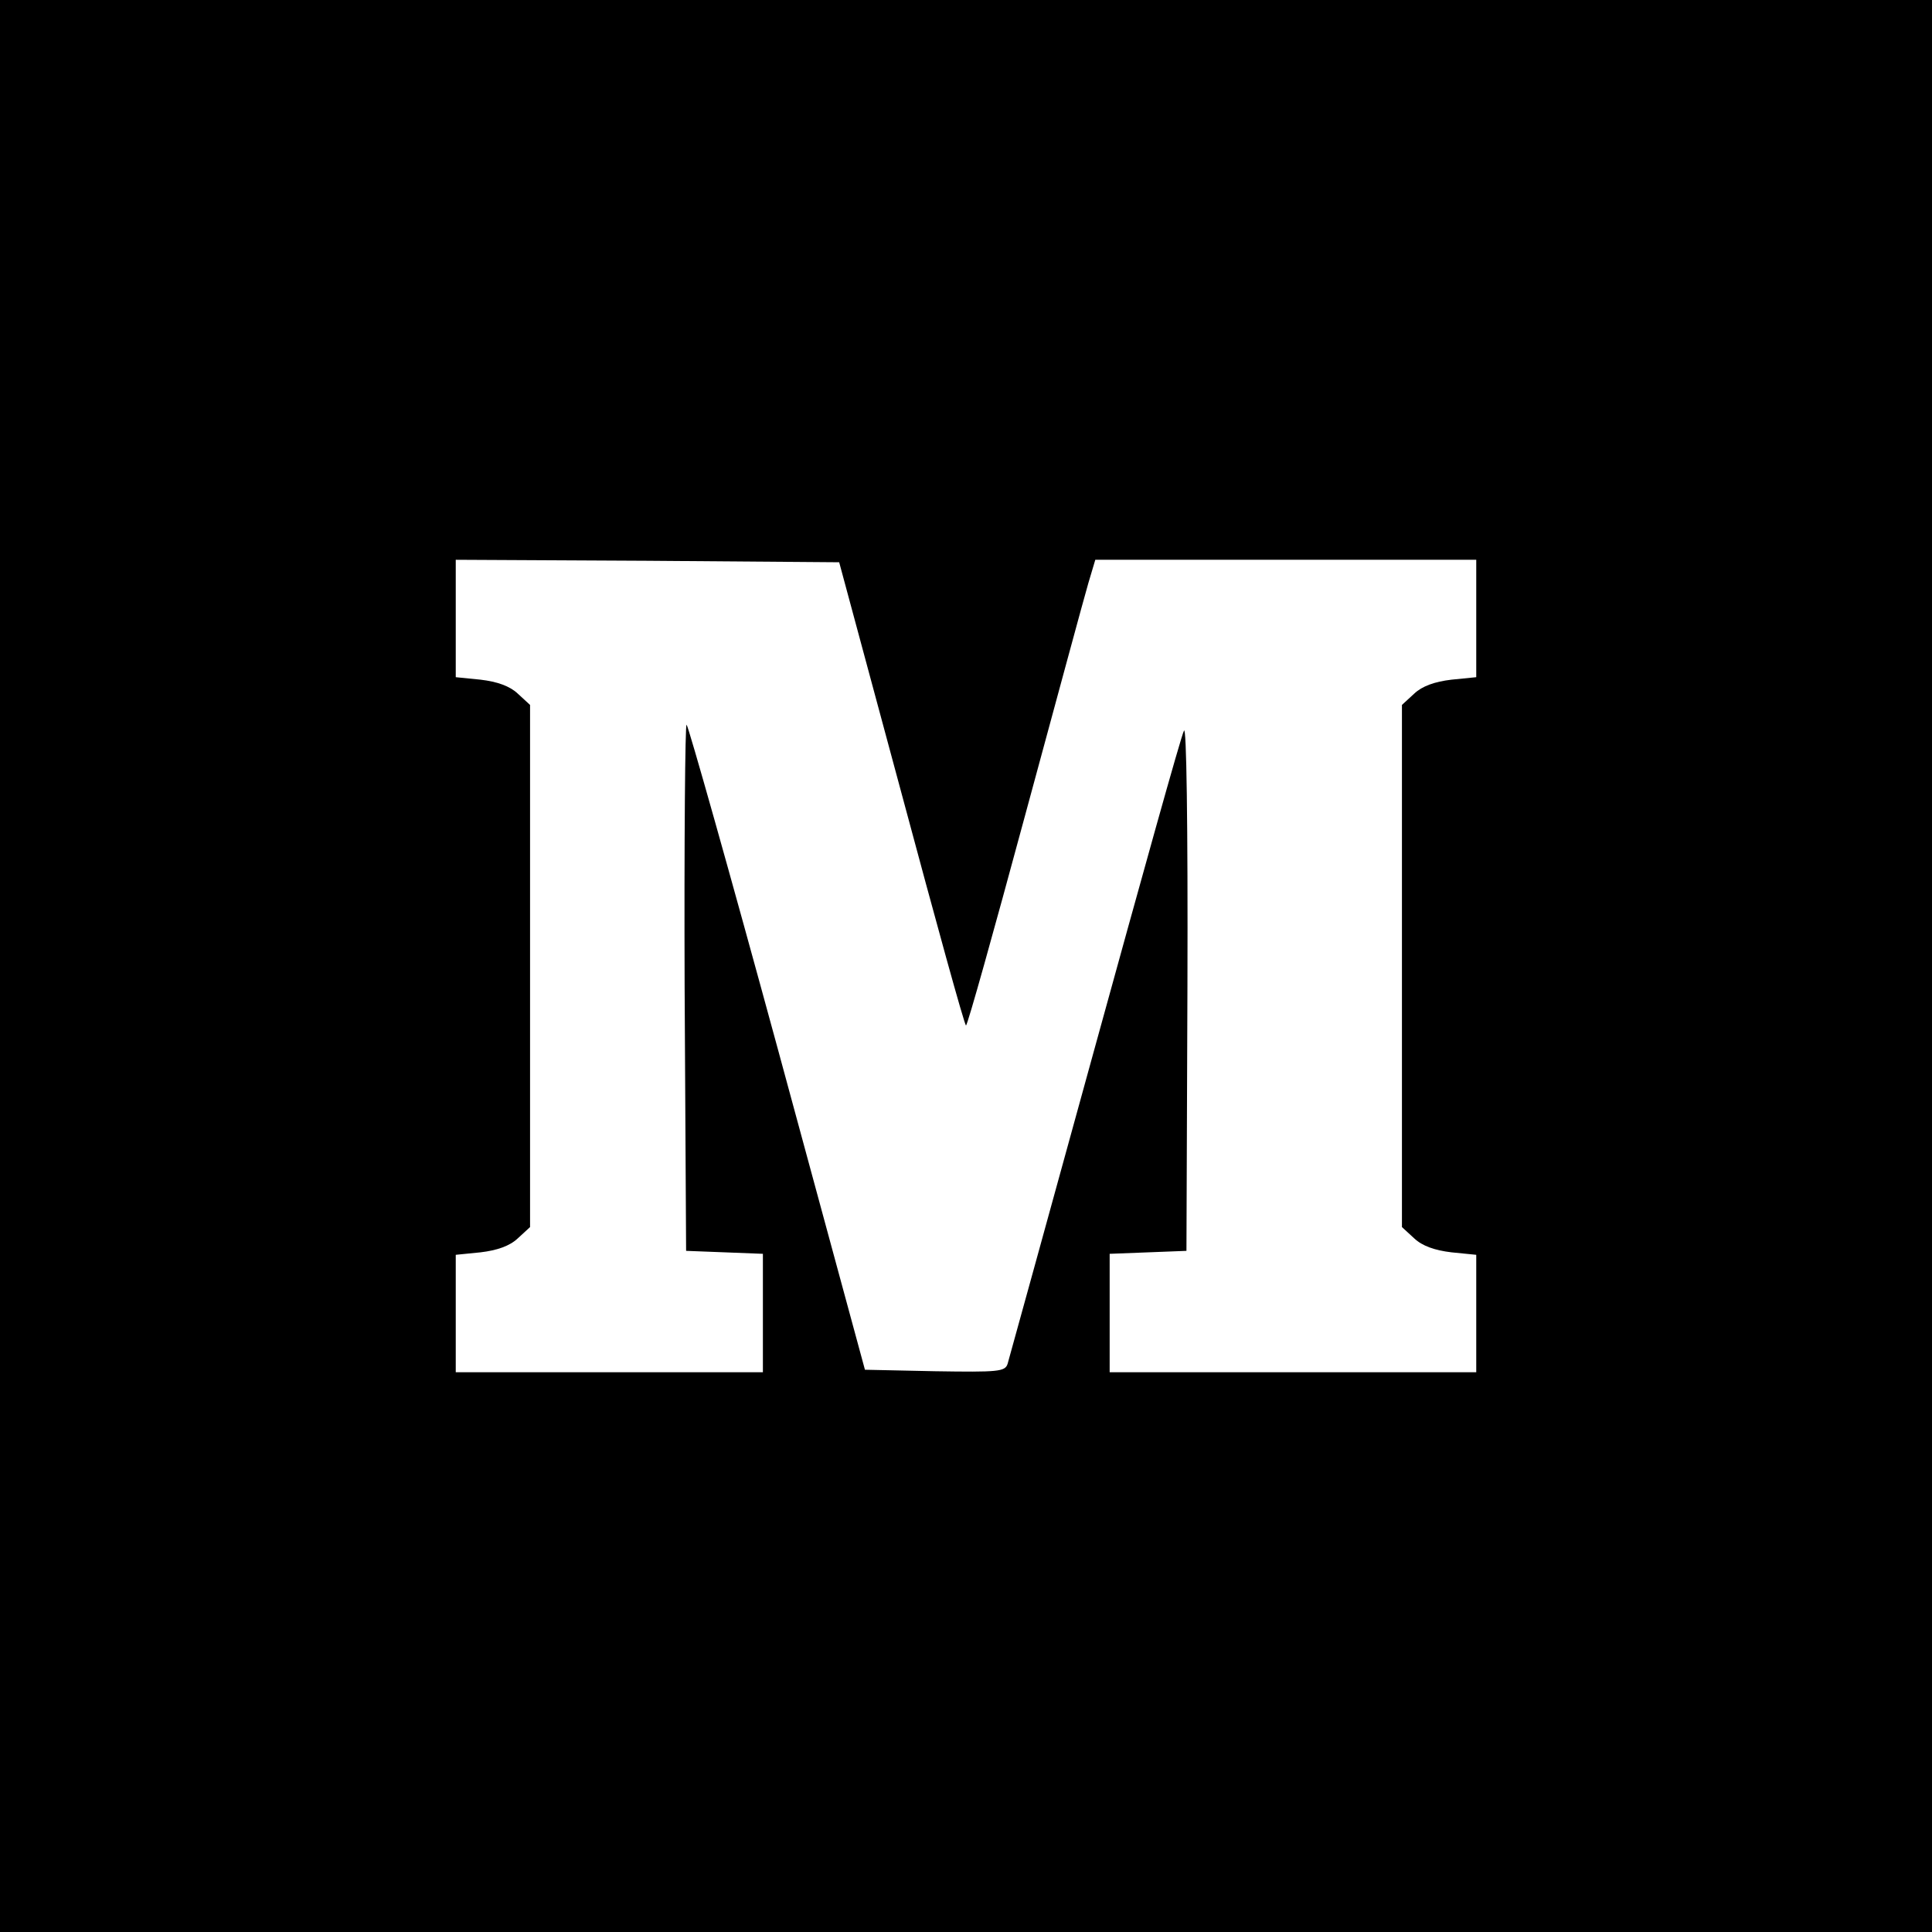
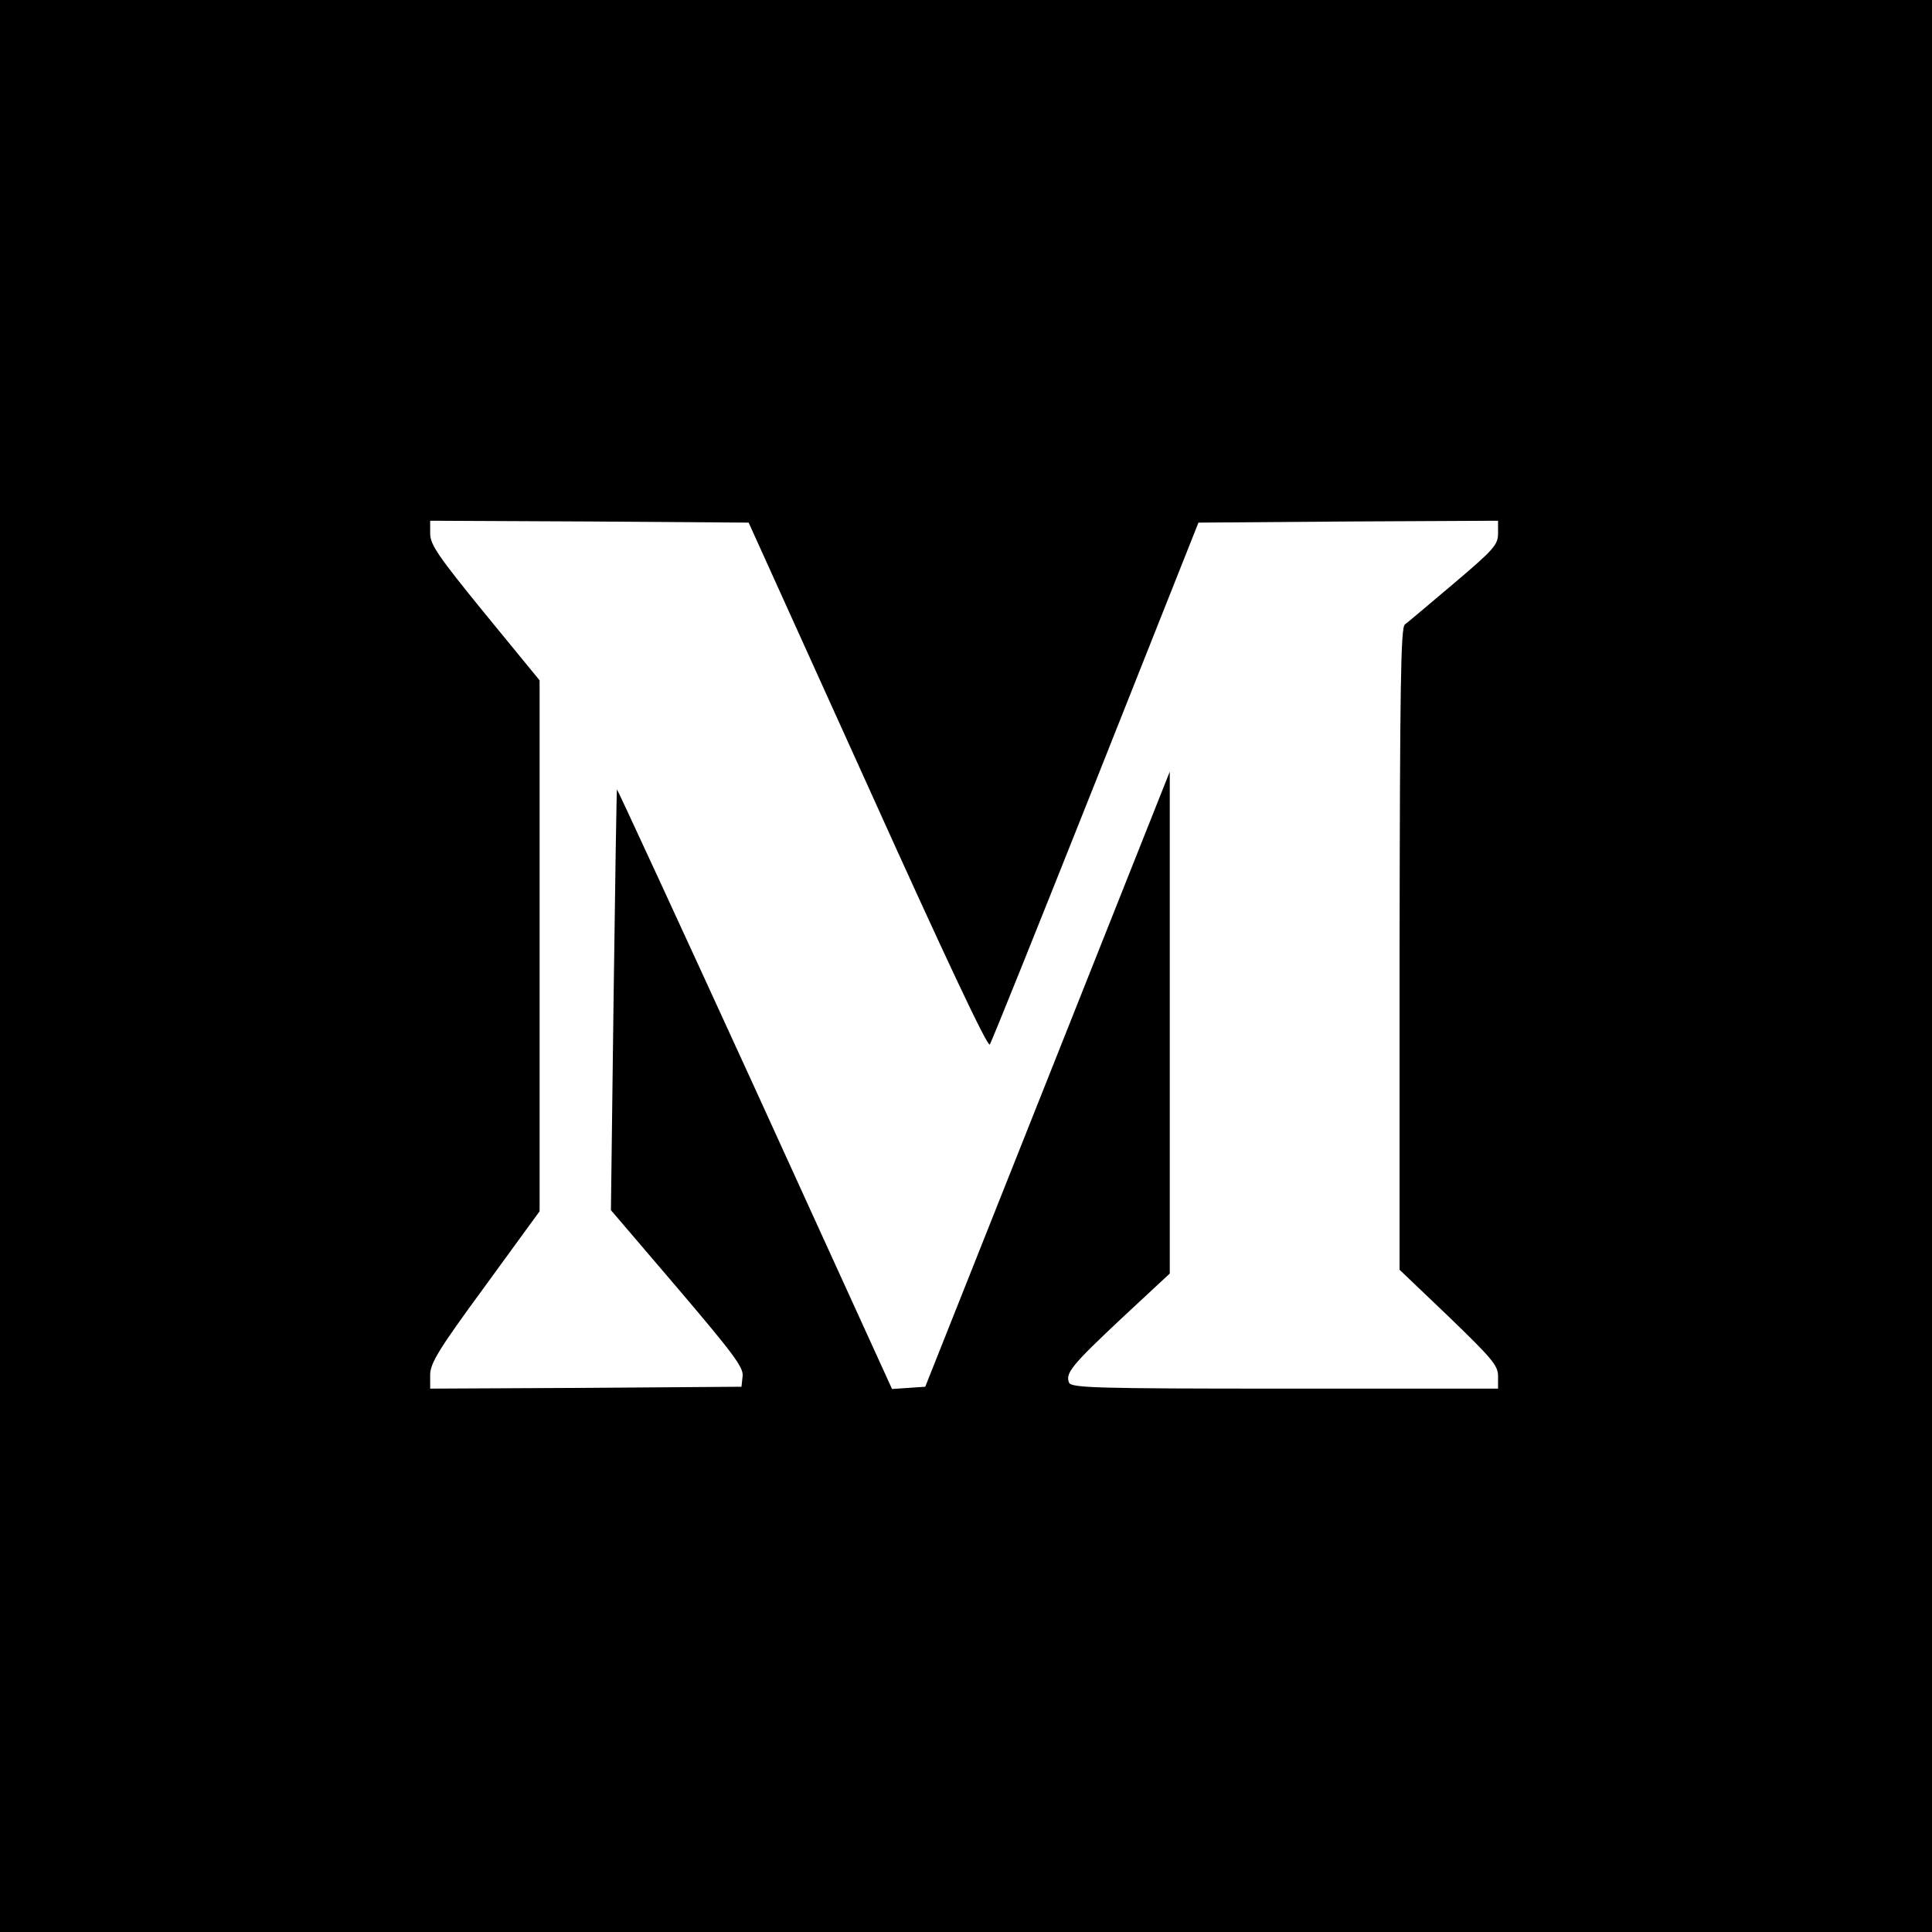
- <svg xmlns="http://www.w3.org/2000/svg" version="1.0" width="390pt" height="390pt" viewBox="0 0 390 390" preserveAspectRatio="xMidYMid meet">
-   <g transform="translate(0,390) scale(0.1,-0.1)" fill="#000000" stroke="none">
-     <path d="M0 1950 l0 -1950 1950 0 1950 0 0 1950 0 1950 -1950 0 -1950 0 0 -1950z m1820 348 c69 -257 127 -468 130 -468 3 0 56 190 119 423 63 232 120 443 128 470 l14 47 384 0 385 0 0 -119 0 -118 -50 -5 c-34 -4 -59 -13 -75 -28 l-25 -23 0 -527 0 -527 25 -23 c16 -15 41 -24 75 -28 l50 -5 0 -118 0 -119 -370 0 -370 0 0 120 0 119 78 3 77 3 2 535 c1 332 -2 527 -7 515 -6 -11 -86 -299 -180 -640 -94 -341 -173 -628 -176 -638 -5 -16 -19 -17 -147 -15 l-141 3 -176 648 c-97 356 -180 650 -184 654 -3 4 -5 -234 -4 -528 l3 -534 78 -3 77 -3 0 -119 0 -120 -310 0 -310 0 0 119 0 118 50 5 c34 4 59 13 75 28 l25 23 0 527 0 527 -25 23 c-16 15 -41 24 -75 28 l-50 5 0 118 0 119 387 -2 387 -3 126 -467z" />
+ <svg xmlns="http://www.w3.org/2000/svg" version="1.0" width="512pt" height="512pt" viewBox="0 0 512 512" preserveAspectRatio="xMidYMid meet">
+   <g transform="translate(0,512) scale(0.1,-0.1)" fill="#000000" stroke="none">
+     <path d="M0 2560 l0 -2560 2560 0 2560 0 0 2560 0 2560 -2560 0 -2560 0 0 -2560z m2300 477 c207 -459 318 -694 323 -685 5 7 131 321 281 698 l272 685 397 3 397 2 0 -33 c0 -31 -11 -43 -117 -133 -64 -54 -123 -104 -130 -109 -11 -8 -13 -166 -14 -860 l0 -850 131 -125 c115 -111 130 -129 130 -157 l0 -33 -565 0 c-503 0 -566 2 -572 16 -10 25 7 46 139 170 l128 119 0 665 0 665 -324 -815 -324 -815 -44 -3 -44 -3 -363 796 c-200 437 -365 794 -366 793 -1 -2 -5 -253 -9 -559 l-7 -556 176 -206 c148 -174 176 -211 173 -234 l-3 -28 -412 -3 -413 -2 0 36 c0 31 21 66 145 235 l145 199 0 704 0 703 -145 177 c-124 152 -145 183 -145 212 l0 34 422 -2 422 -3 316 -698z" />
  </g>
</svg>
